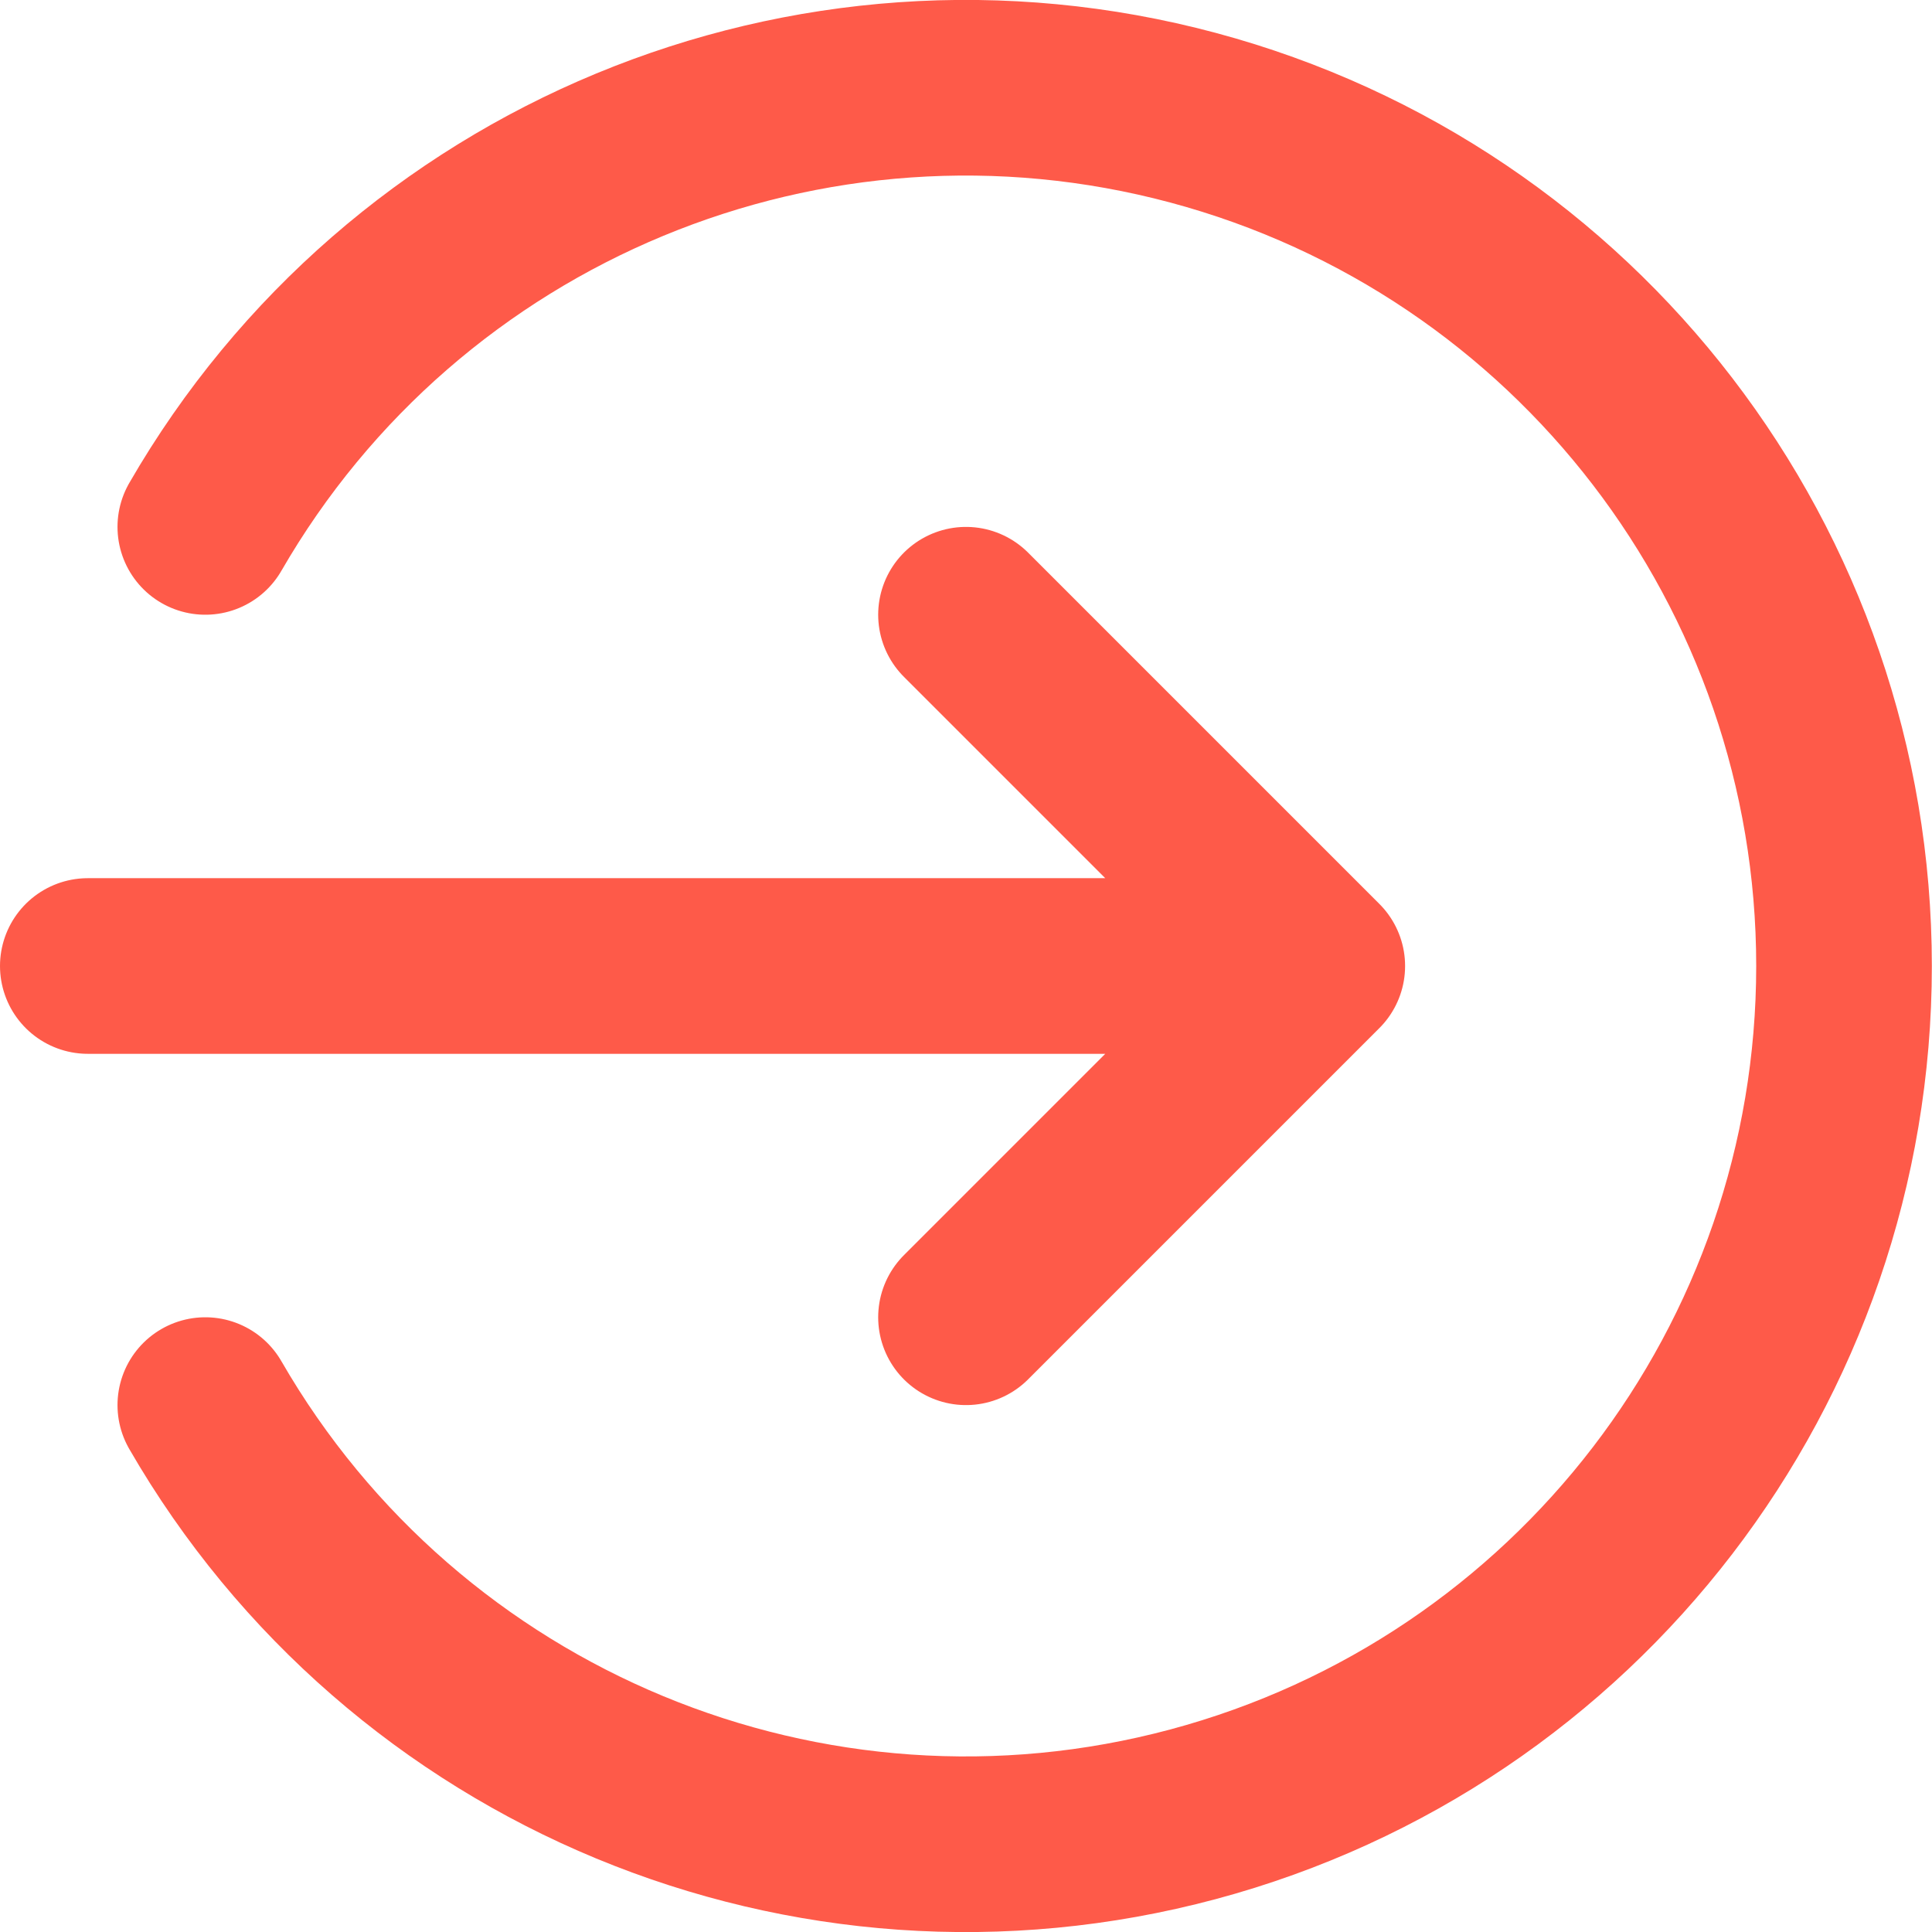
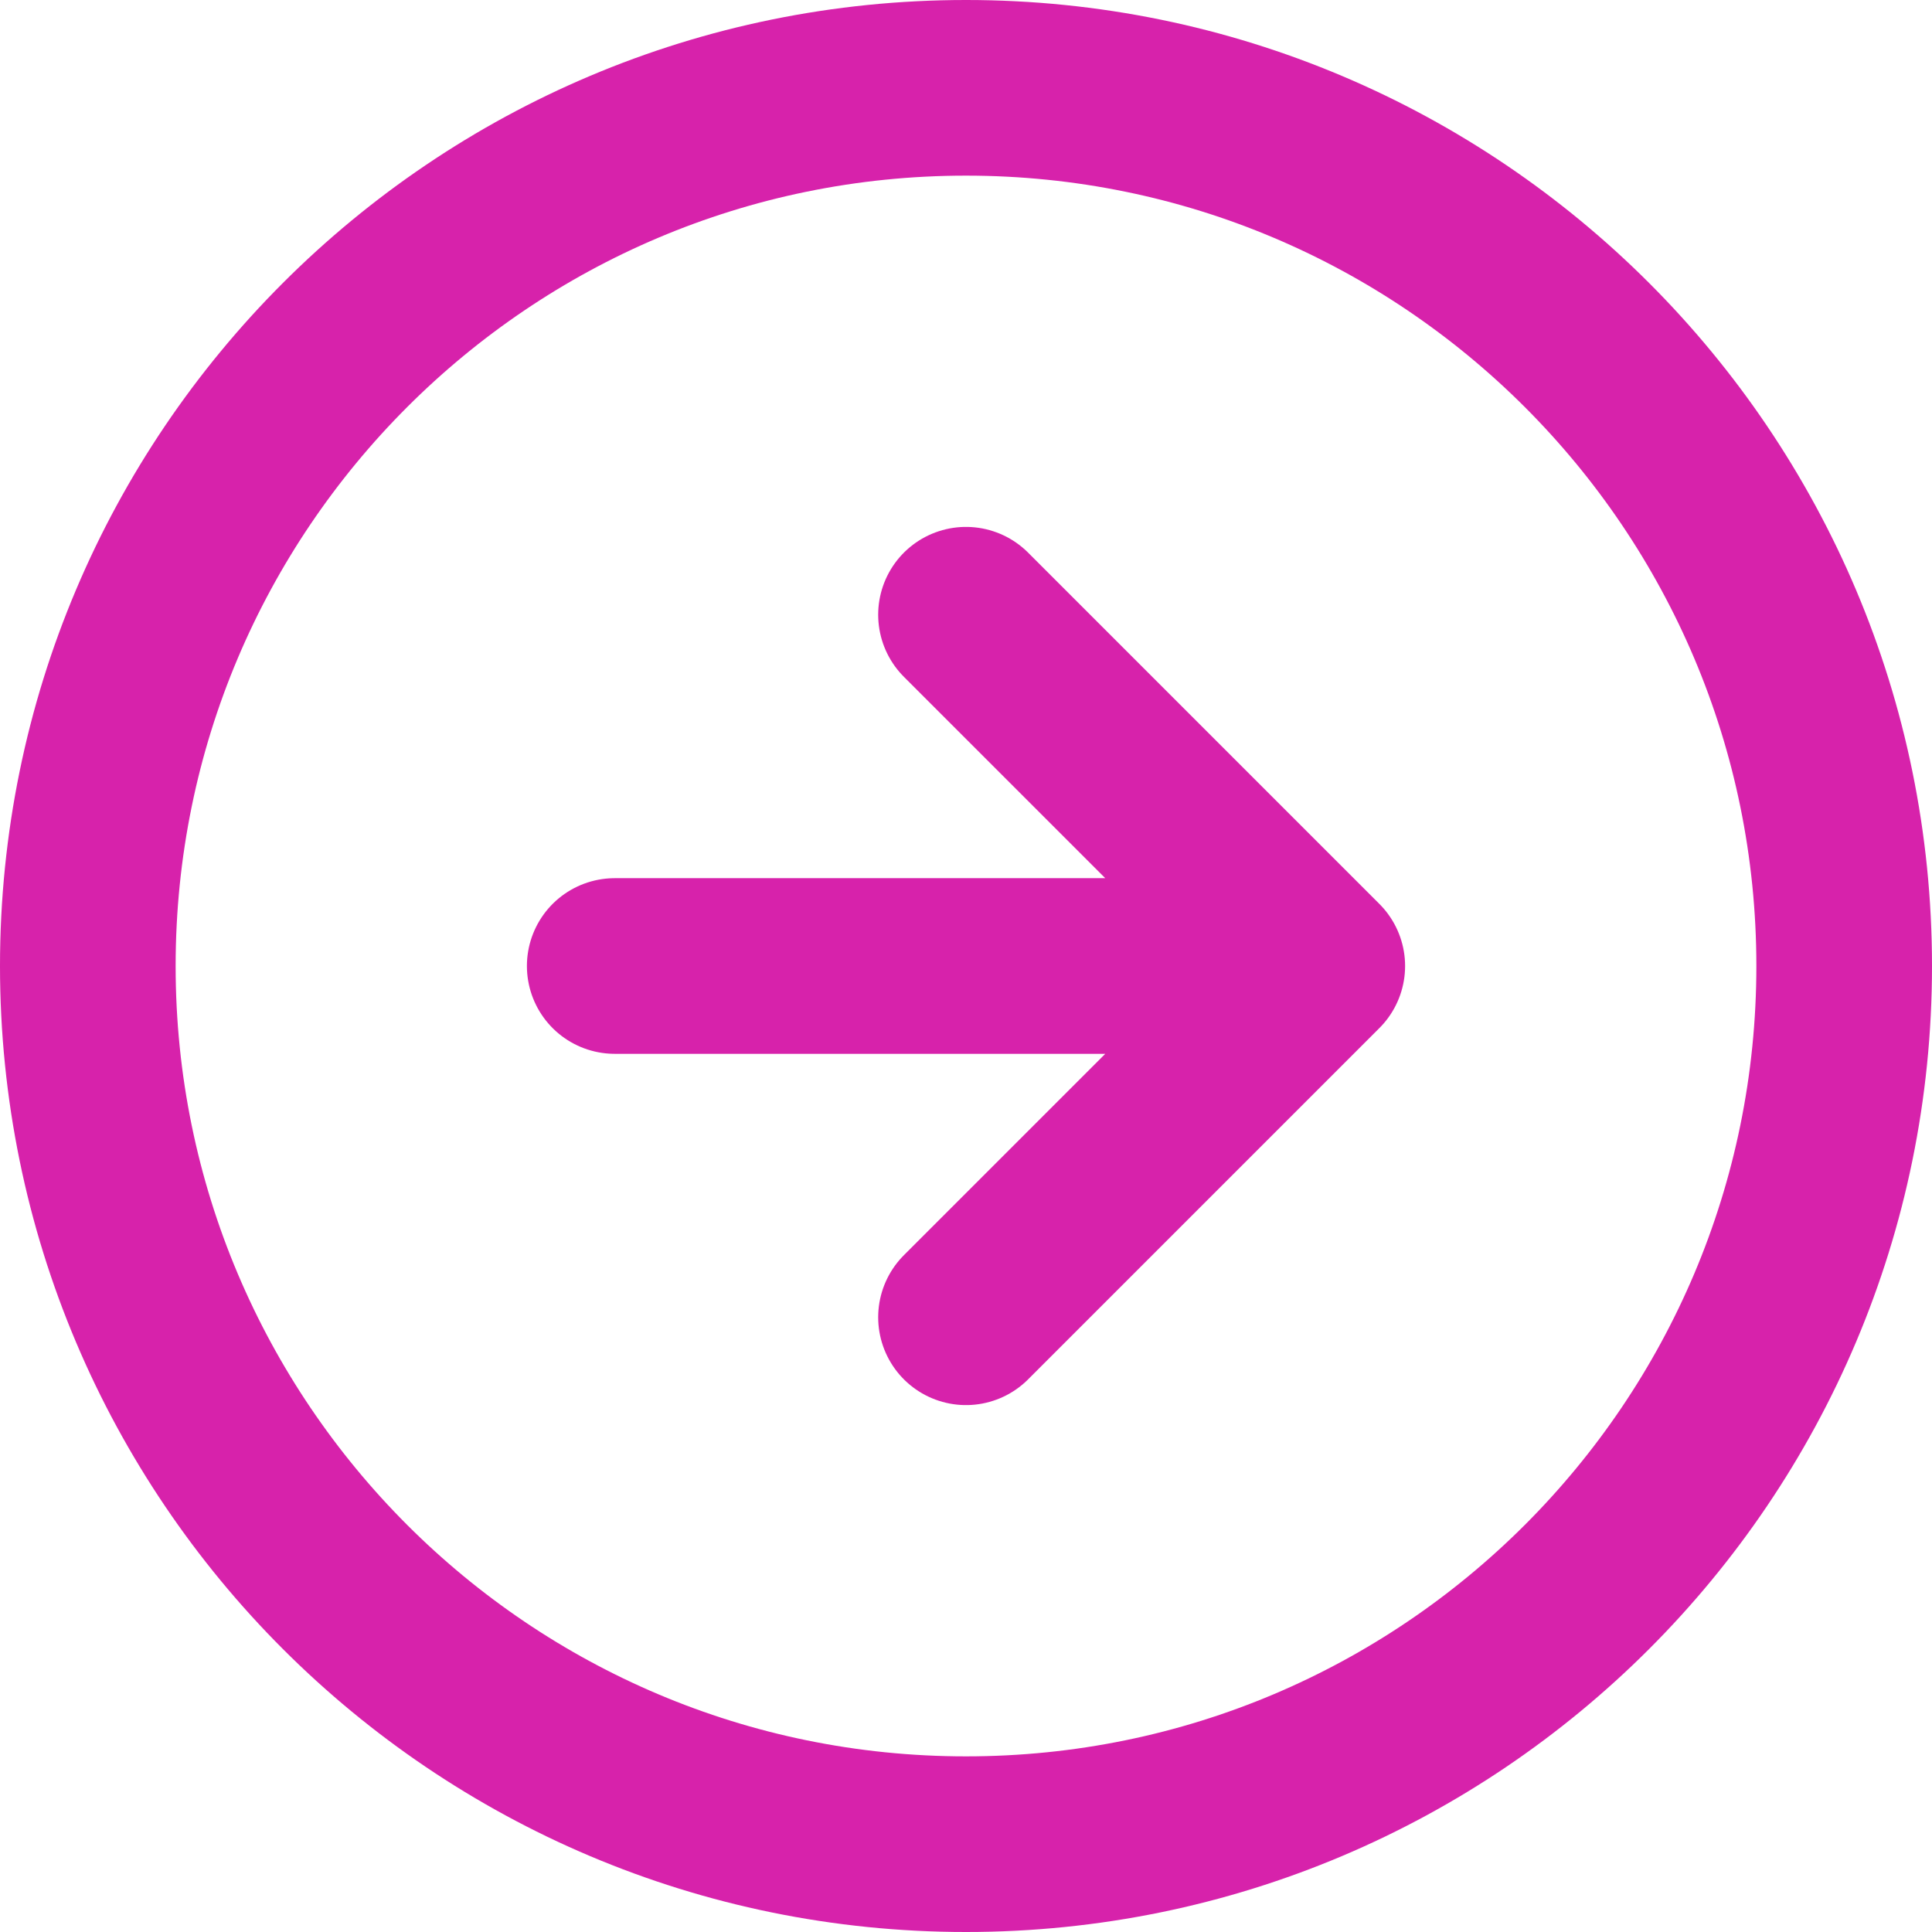
<svg xmlns="http://www.w3.org/2000/svg" width="22" height="22" viewBox="0 0 22 22">
-   <path id="Trazado_978623" data-name="Trazado 978623" d="M3.338,7a10,10,0,1,1,0,10M12,16l4-4m0,0L12,8m4,4H2" transform="translate(-1 -1)" fill="none" stroke="#fe5a49" stroke-linecap="round" stroke-linejoin="round" stroke-width="2" />
+   <path id="Trazado_875973" data-name="Trazado 875973" d="M12,16l4-4m0,0L12,8m4,4H8m14,0A10,10,0,1,1,12,2,10,10,0,0,1,22,12Z" transform="translate(-1 -1)" fill="none" stroke="#d722ab" stroke-linecap="round" stroke-linejoin="round" stroke-width="2" />
</svg>
